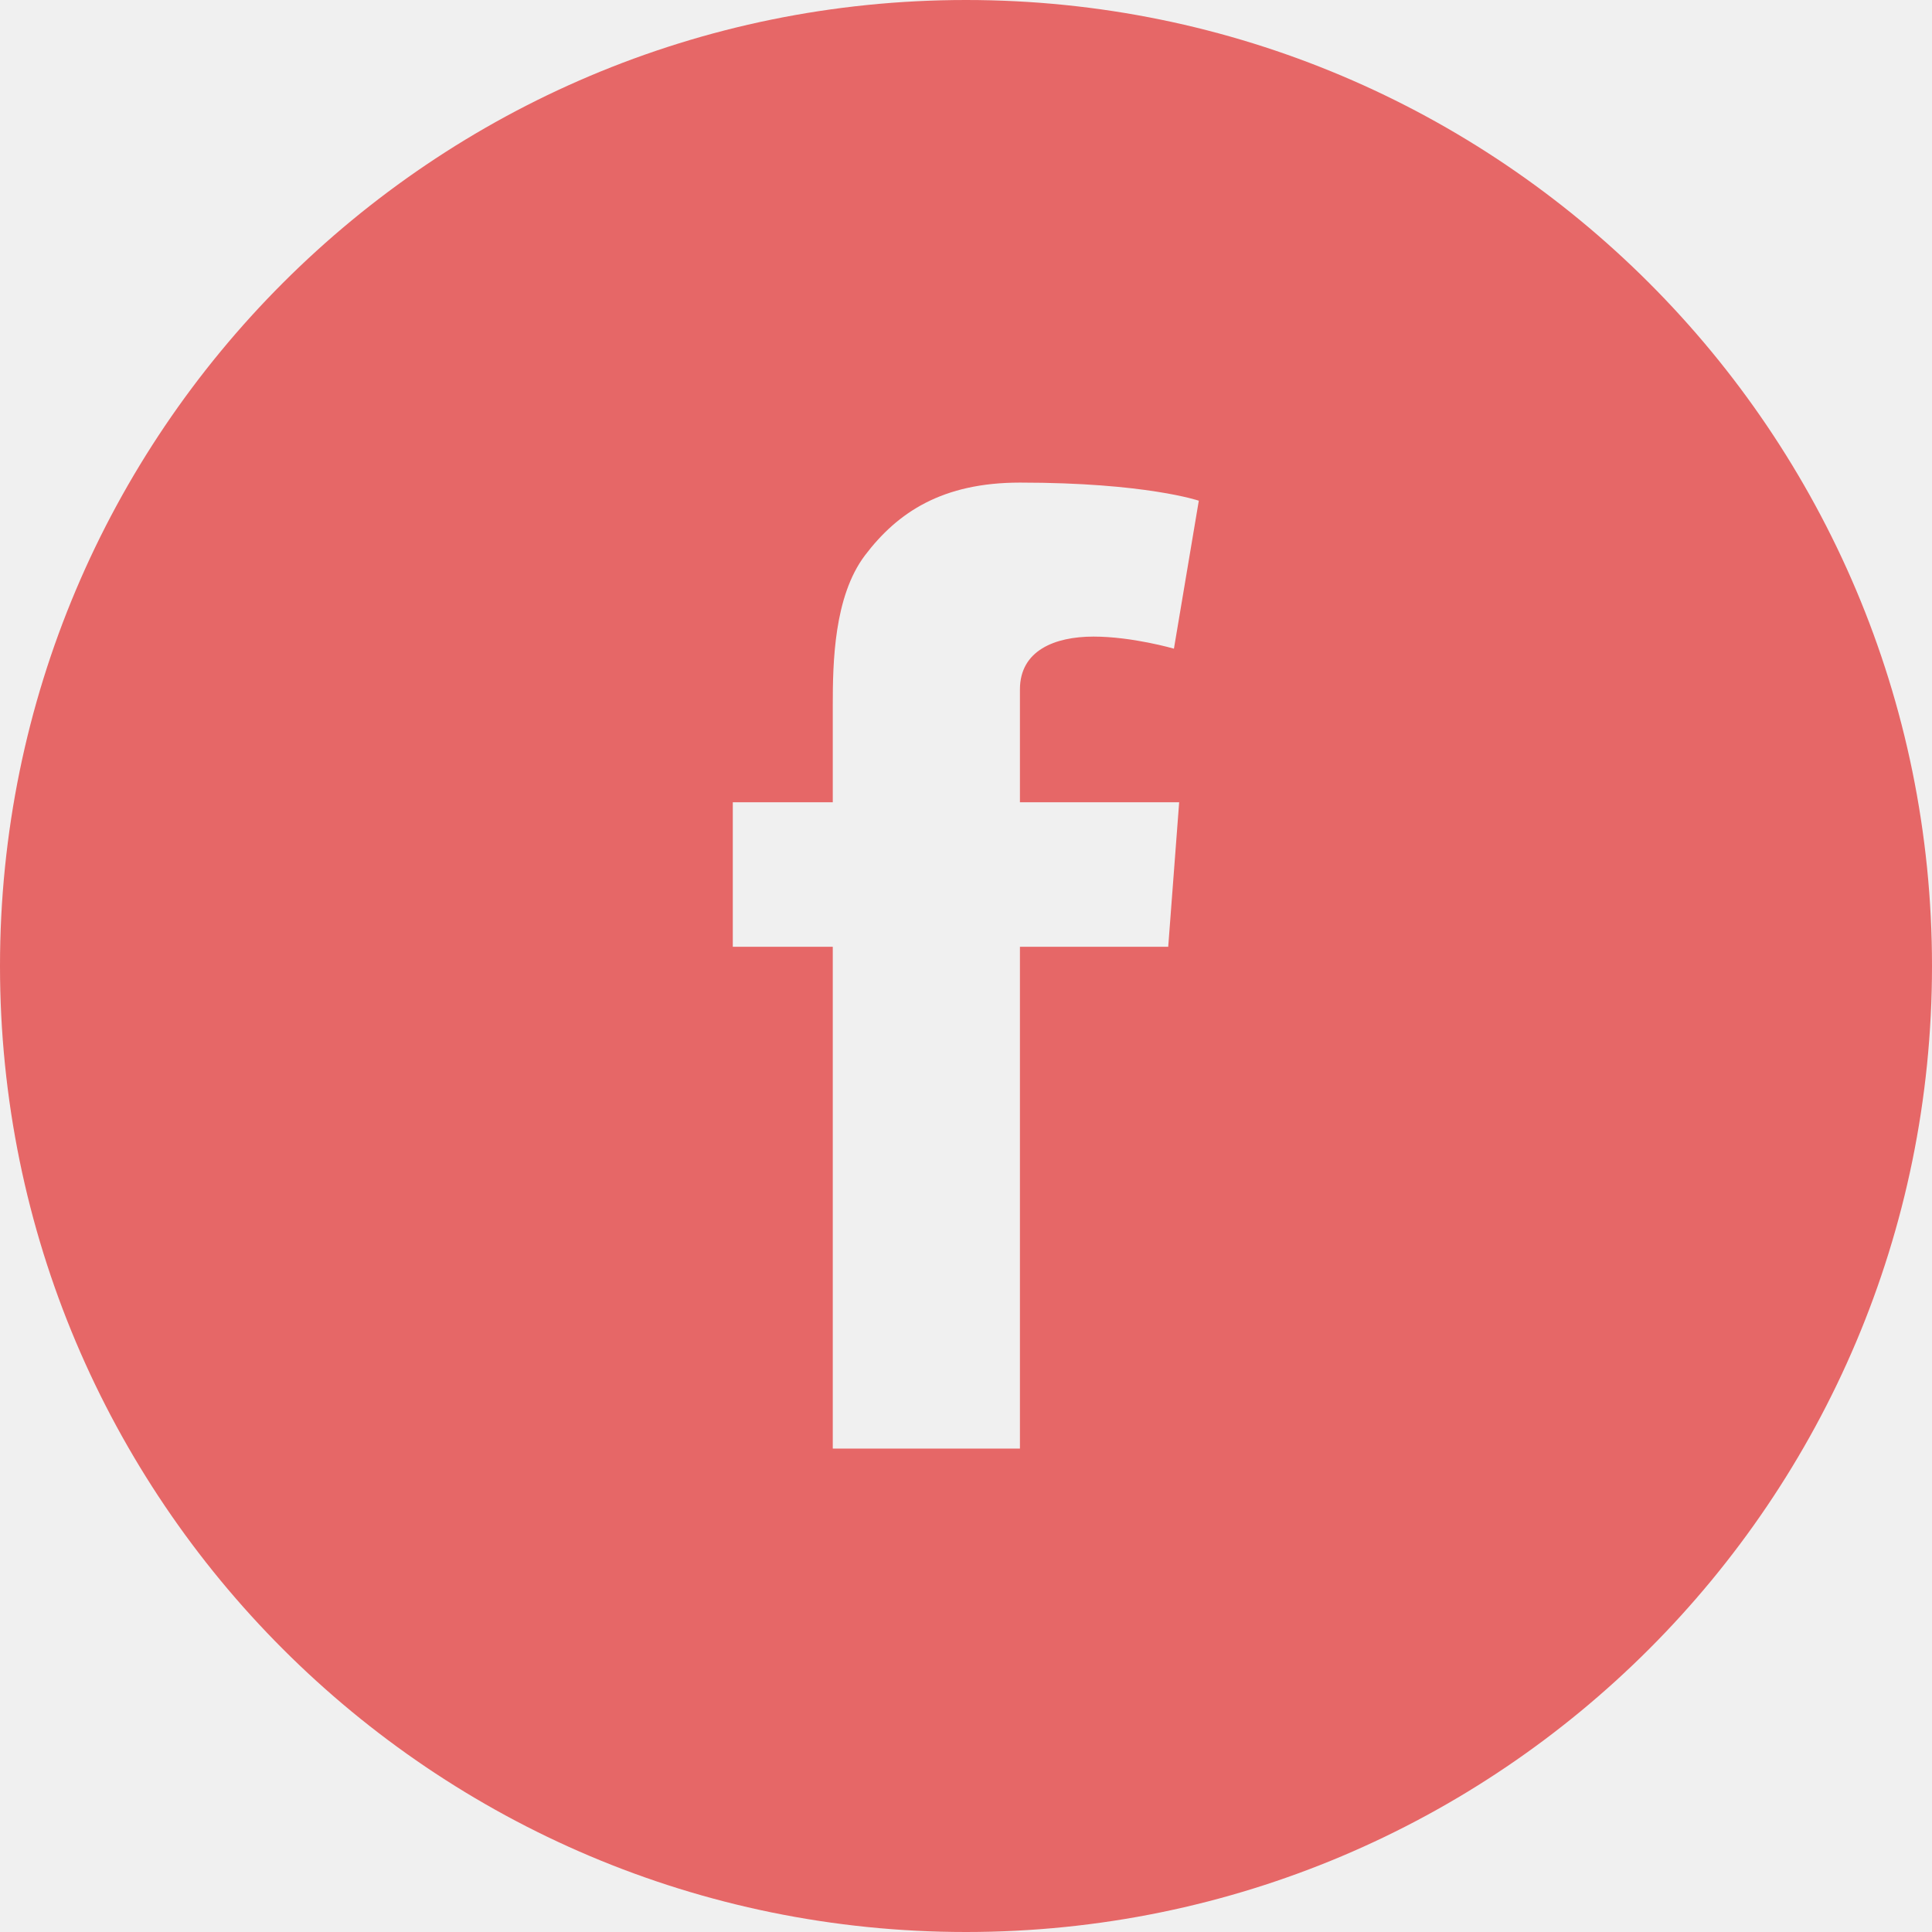
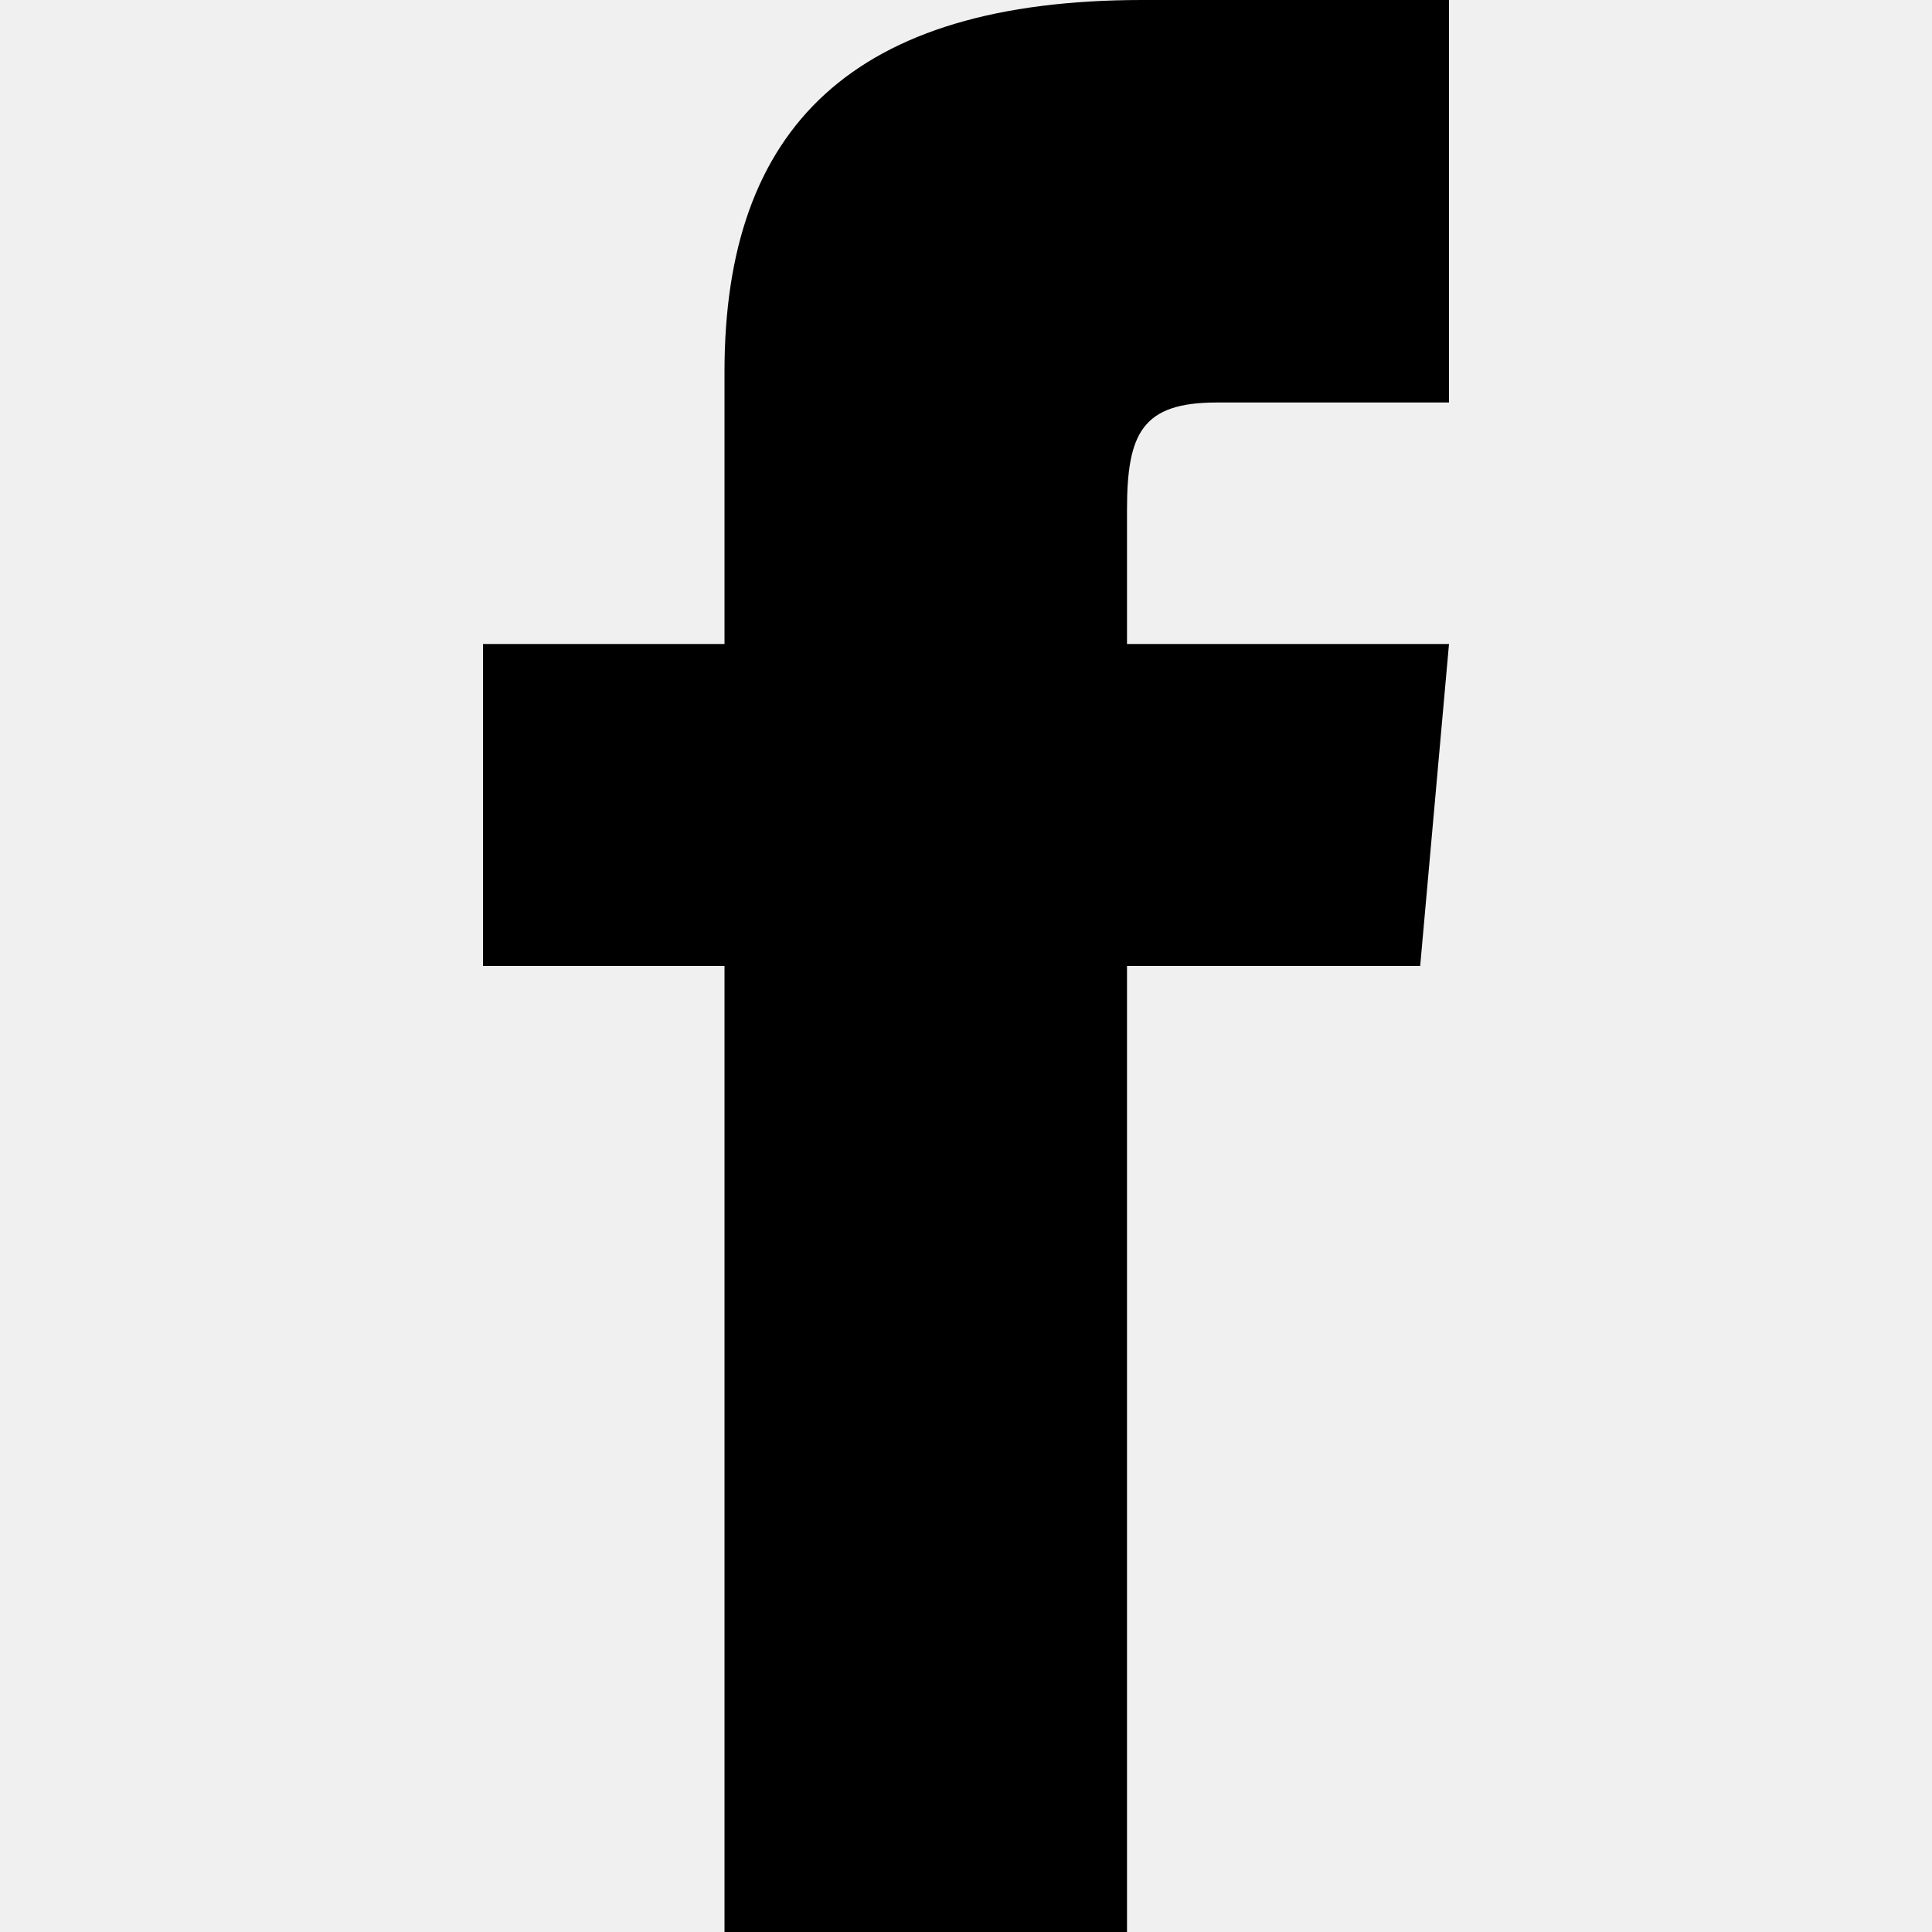
- <svg xmlns="http://www.w3.org/2000/svg" width="24" height="24" viewBox="0 0 24 24" fill="none">
-   <g clip-path="url(#clip0_1_201)">
-     <path d="M12 0C5.372 0 0 5.372 0 12C0 18.628 5.372 24 12 24C18.628 24 24 18.628 24 12C24 5.372 18.628 0 12 0ZM14.648 9.966L14.512 11.761H12.67V17.995H10.345V11.761H9.103V9.966H10.345V8.761C10.345 8.231 10.359 7.411 10.744 6.9C11.152 6.361 11.709 5.995 12.67 5.995C14.236 5.995 14.892 6.22 14.892 6.22L14.583 8.058C14.583 8.058 14.067 7.908 13.584 7.908C13.102 7.908 12.67 8.081 12.67 8.564V9.966H14.648Z" fill="#E66767" />
-   </g>
-   <defs>
-     <clipPath id="clip0_1_201">
-       <rect width="24" height="24" fill="white" />
-     </clipPath>
-   </defs>
+ <svg xmlns="http://www.w3.org/2000/svg" width="24" height="24" viewBox="0 0 24 24">
+   <path d="M9 8h-3v4h3v12h5v-12h3.642l.358-4h-4v-1.667c0-.955.192-1.333 1.115-1.333h2.885v-5h-3.808c-3.596 0-5.192 1.583-5.192 4.615v3.385z" />
</svg>
